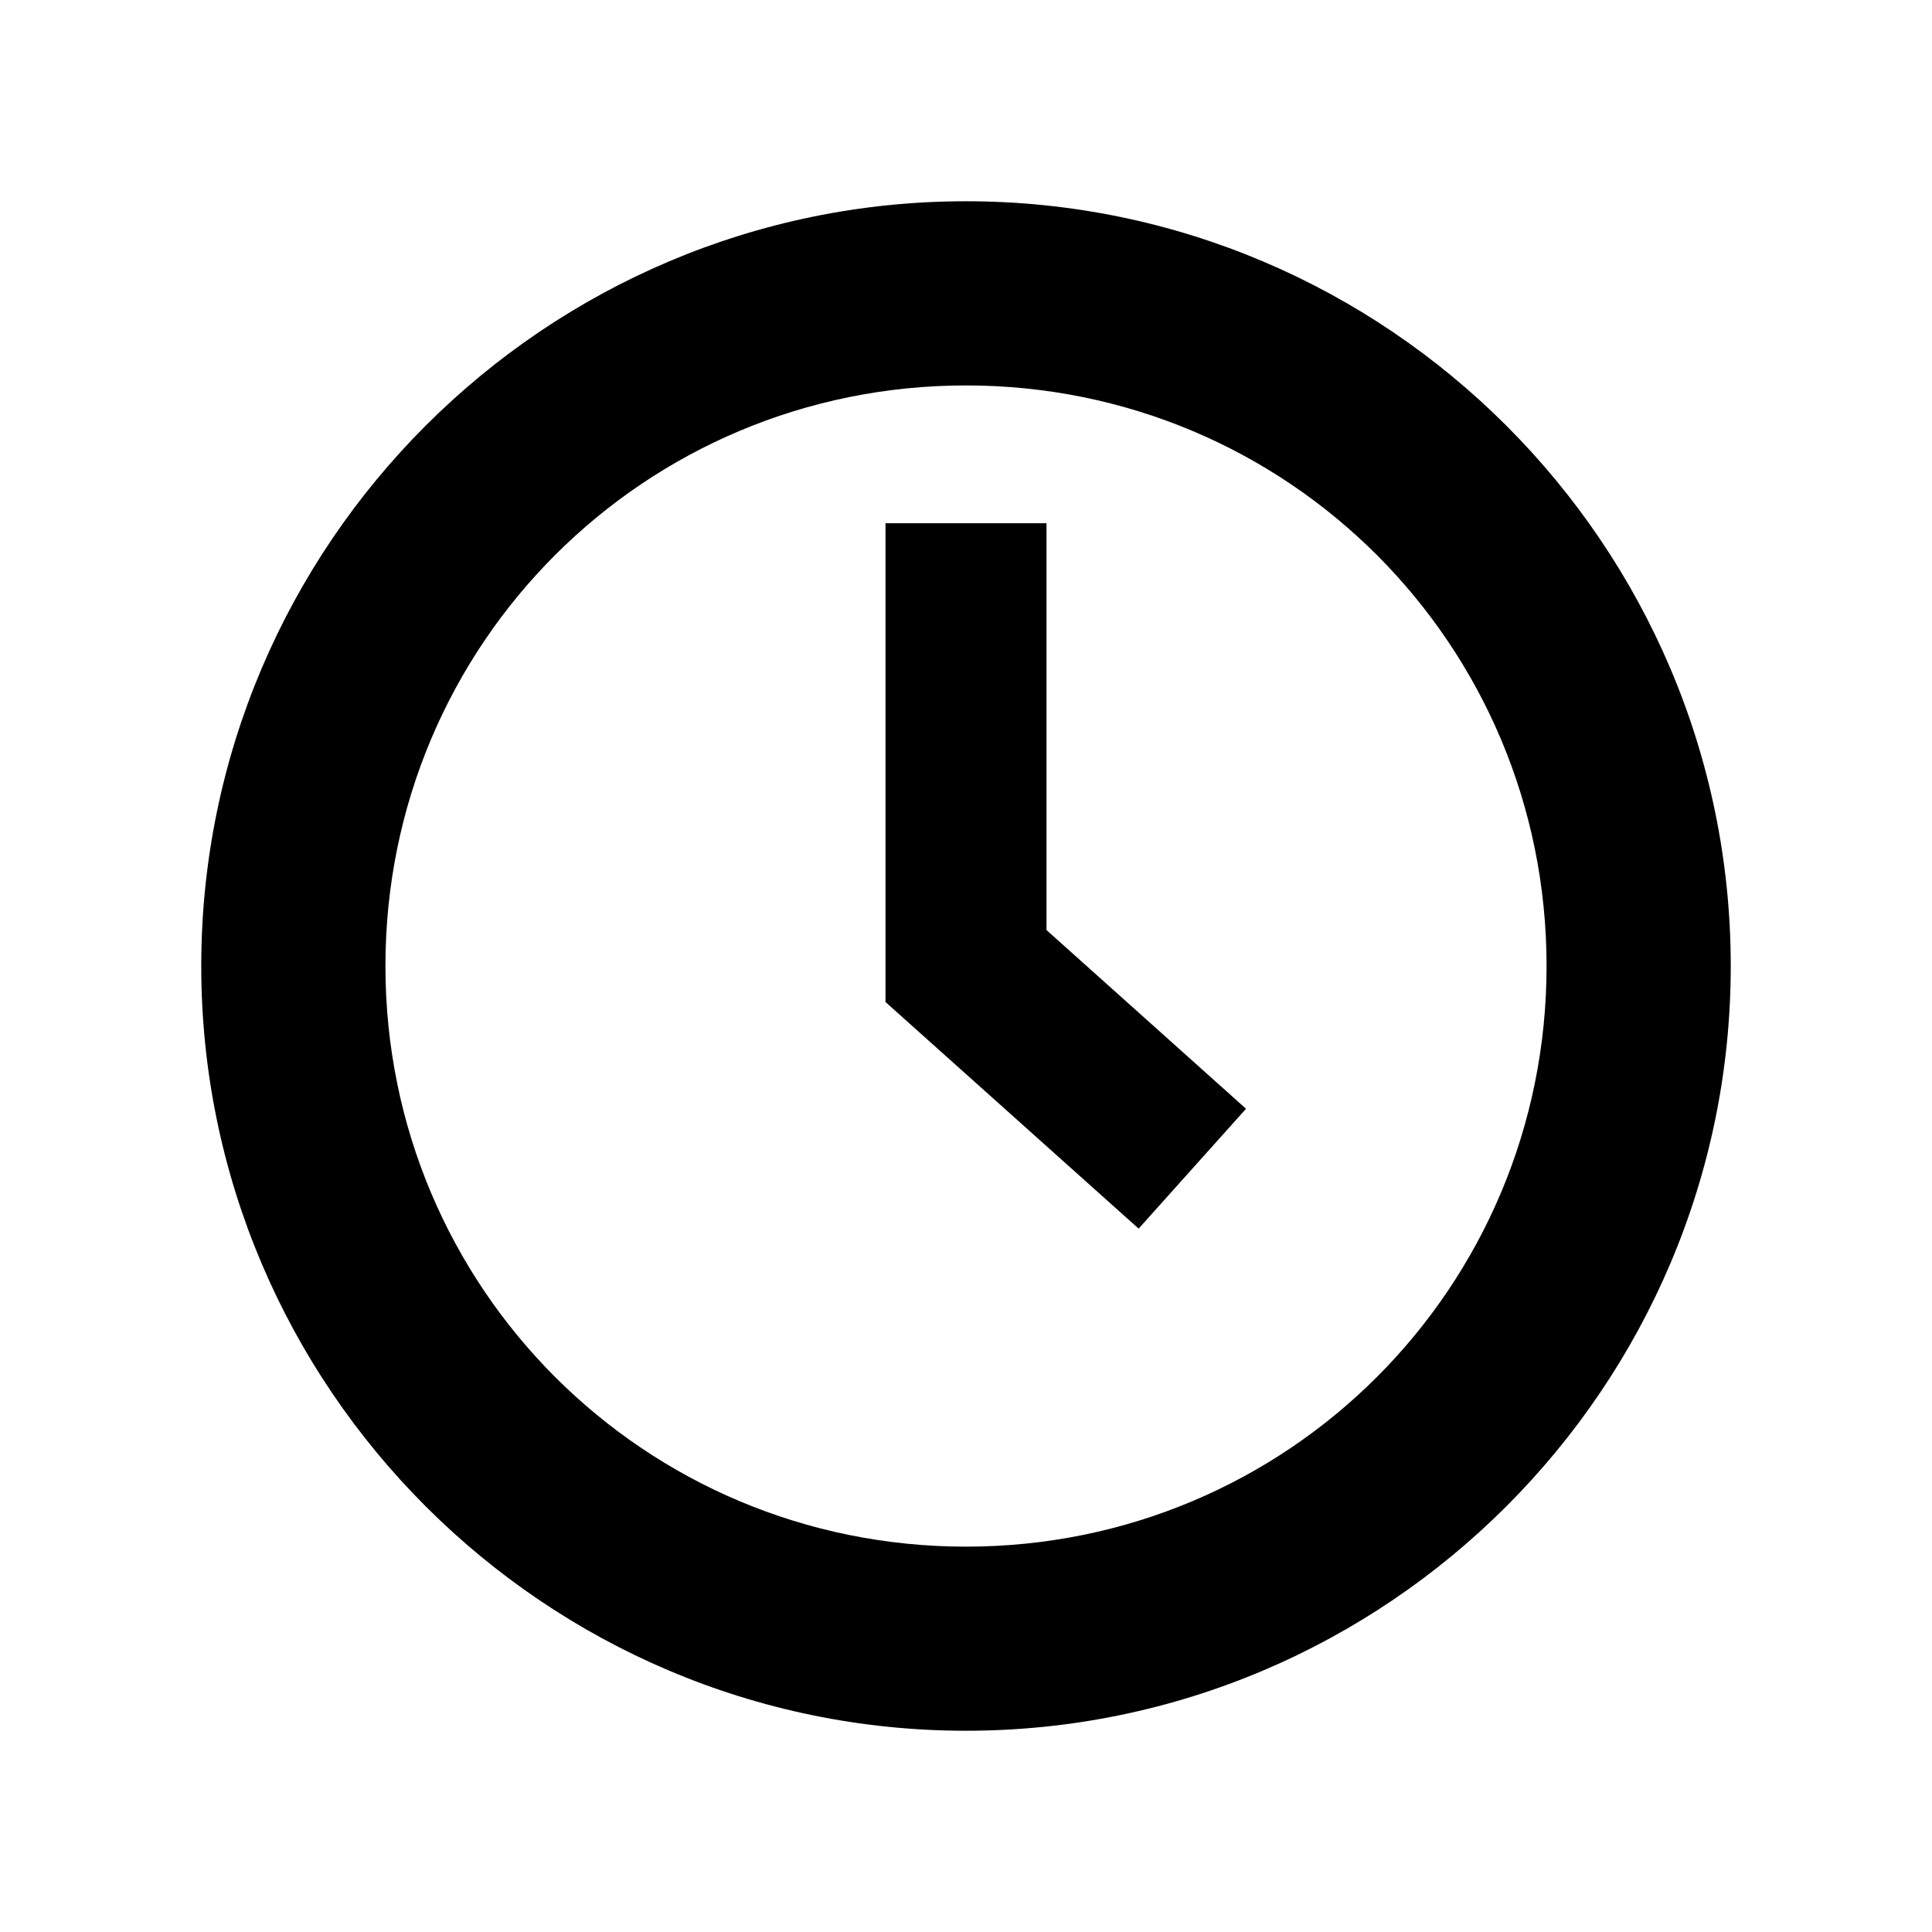
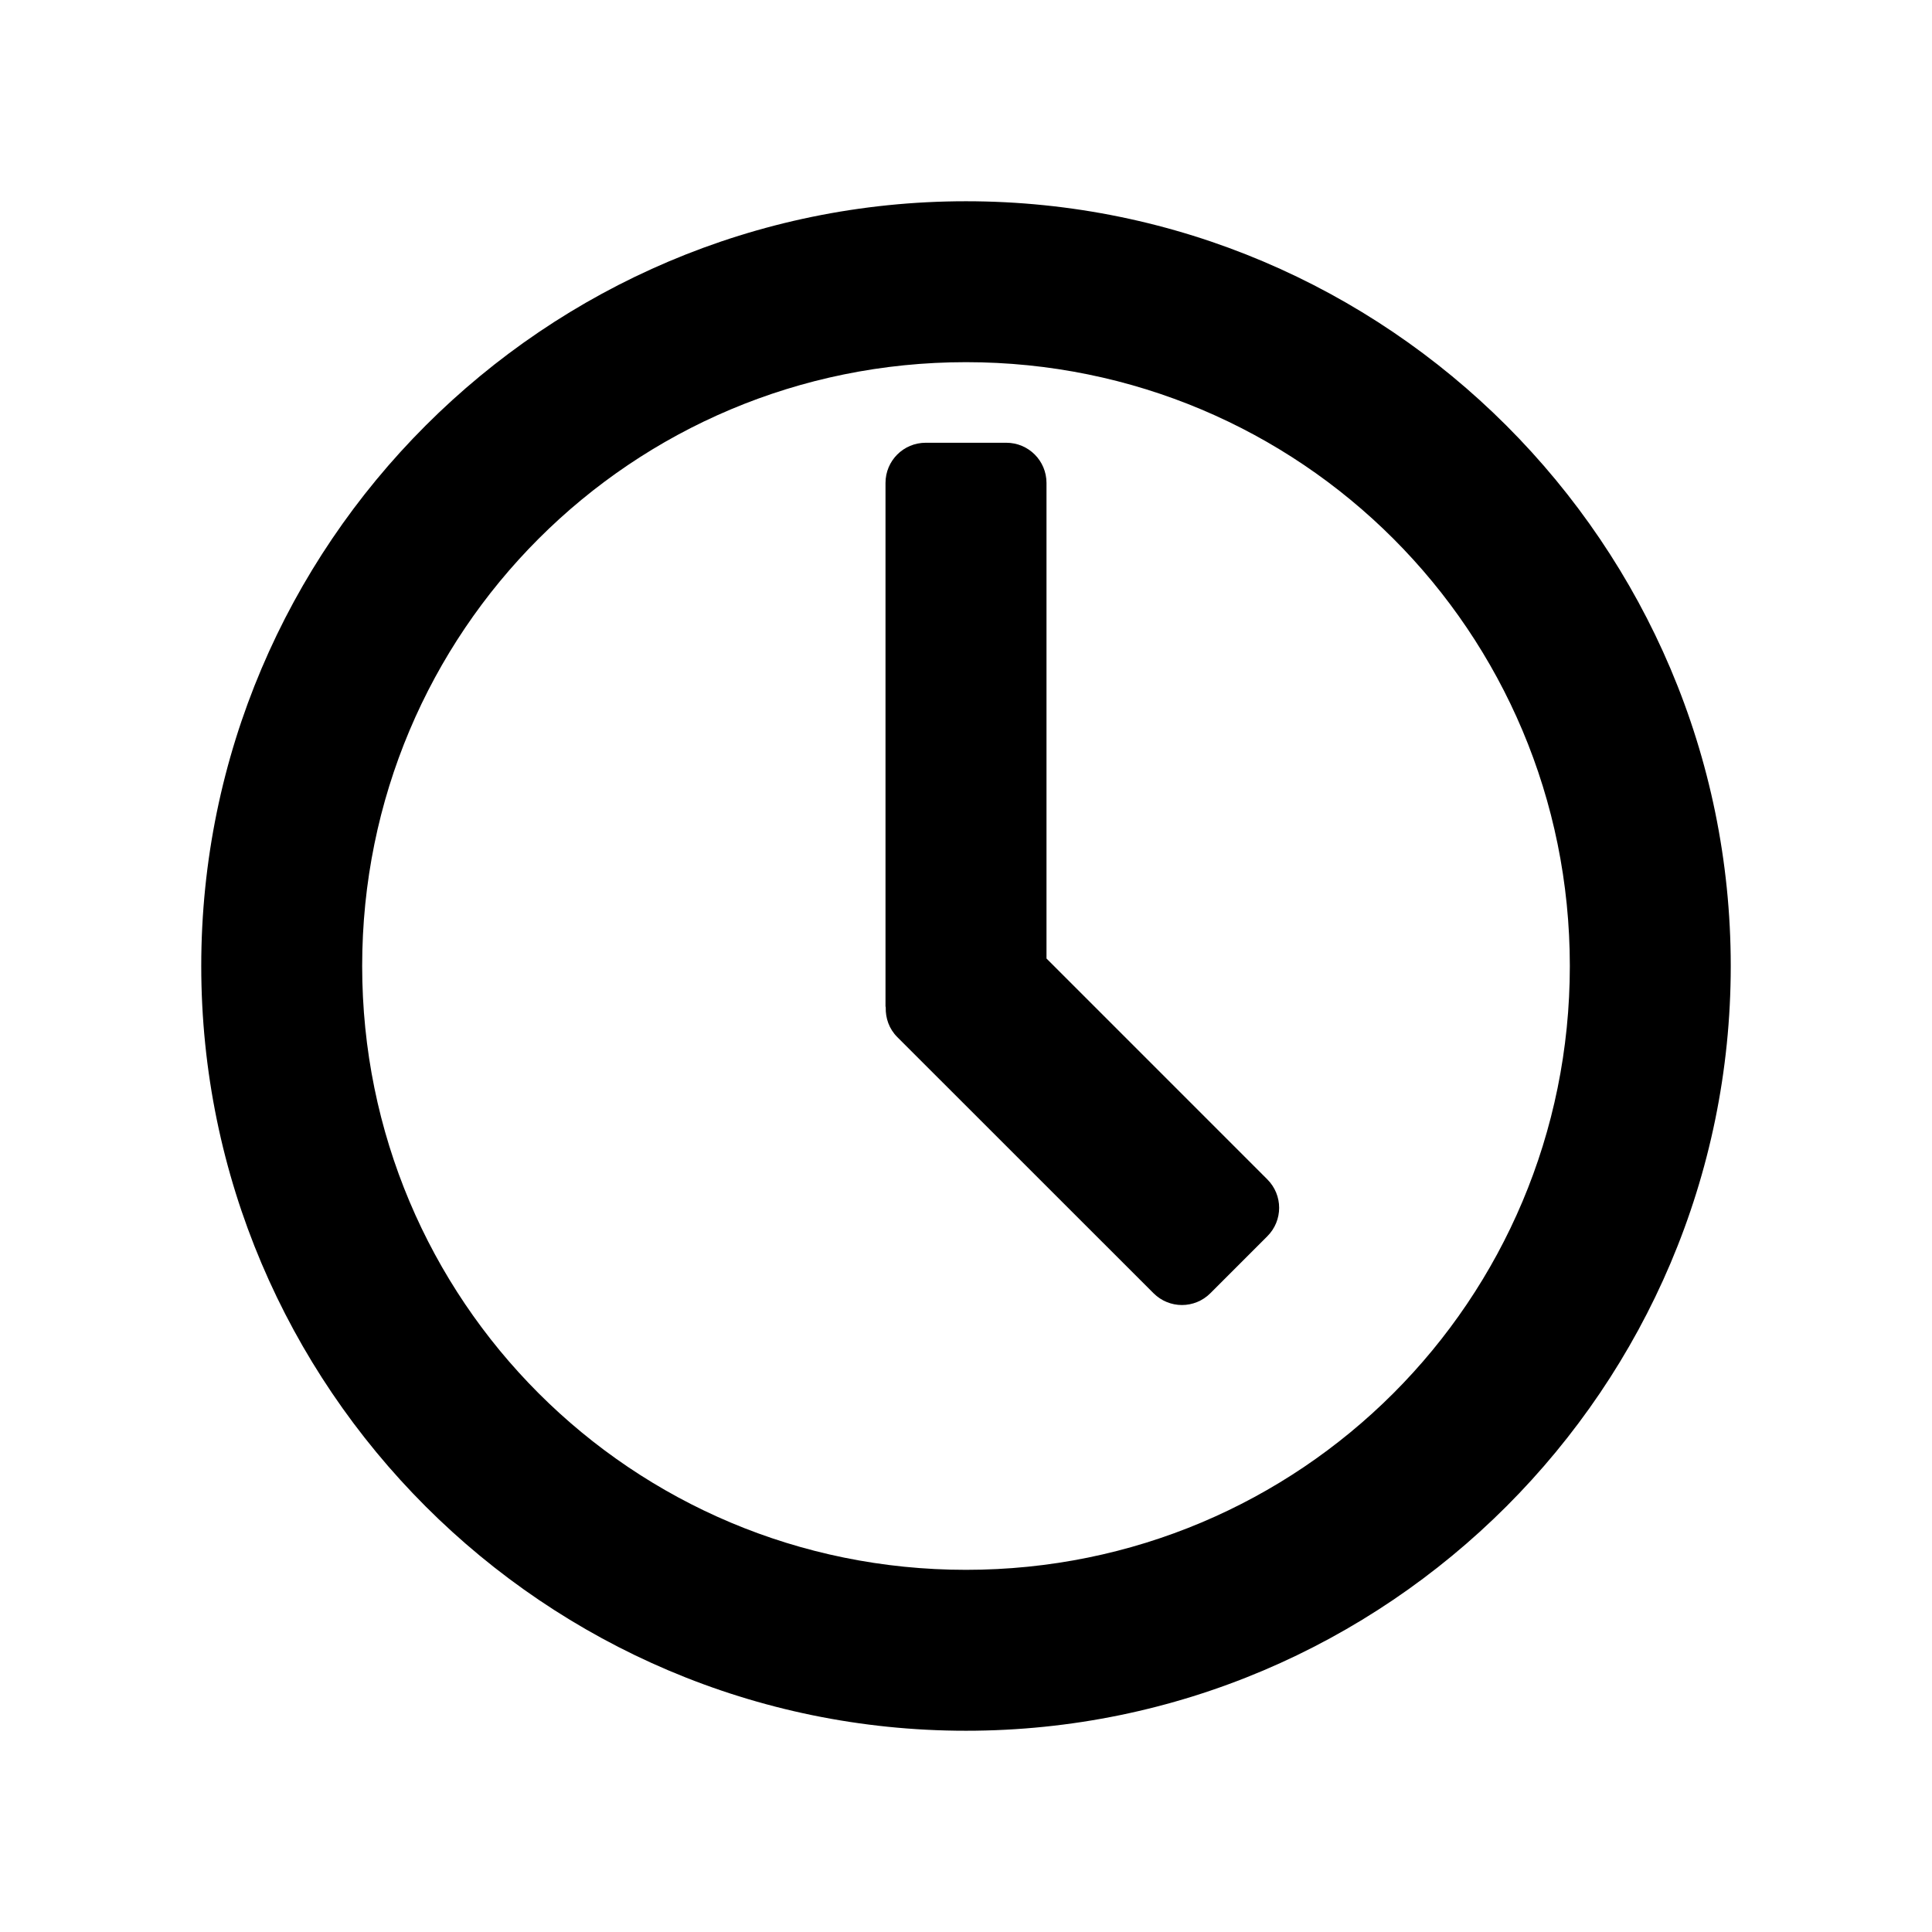
<svg xmlns="http://www.w3.org/2000/svg" height="48" width="48" version="1.1" viewBox="0 0 48 48">
-   <g transform="translate(0 -1004.4)">
-     <path style="color-rendering:auto;text-decoration-color:#000000;color:#000000;shape-rendering:auto;solid-color:#000000;text-decoration-line:none;fill:#000000;fill-rule:evenodd;mix-blend-mode:normal;block-progression:tb;text-indent:0;image-rendering:auto;white-space:normal;text-decoration-style:solid;isolation:auto;text-transform:none" d="m24 5c-10.466 0-19 8.534-19 19s8.534 19 19 19 19-8.534 19-19-8.534-19-19-19zm0 4.576c7.993 0 14.424 6.431 14.424 14.424 0 7.993-6.431 14.426-14.424 14.426s-14.424-6.433-14.424-14.426c0-7.993 6.431-14.424 14.424-14.424zm-2 3.424v11.895l6.289 5.63 2.668-2.978-4.957-4.44v-10.107h-4z" transform="translate(0 1004.4)" />
-   </g>
+   <path style="color-rendering:auto;text-decoration-color:#000000;color:#000000;shape-rendering:auto;solid-color:#000000;text-decoration-line:none;fill:#000000;fill-rule:evenodd;mix-blend-mode:normal;block-progression:tb;text-indent:0;image-rendering:auto;white-space:normal;text-decoration-style:solid;isolation:auto;text-transform:none" d="m24 5c-10.47 0-19 8.53-19 19s8.53 19 19 19 19-8.53 19-19-8.53-19-19-19zm0 3.998c8.309 0 15.002 6.693 15.002 15.002s-6.693 15.002-15.002 15.002-15.002-6.693-15.002-15.002 6.693-15.002 15.002-15.002zm-1 2.002c-0.554 0-1 0.446-1 1v13c0 0.01 0.006 0.019 0.006 0.029-0.008 0.266 0.083 0.533 0.287 0.737l6.365 6.363c0.392 0.392 1.023 0.392 1.414 0l1.414-1.414c0.392-0.392 0.392-1.022 0-1.414l-5.486-5.487v-11.814c0-0.554-0.446-1-1-1h-2z" />
</svg>
